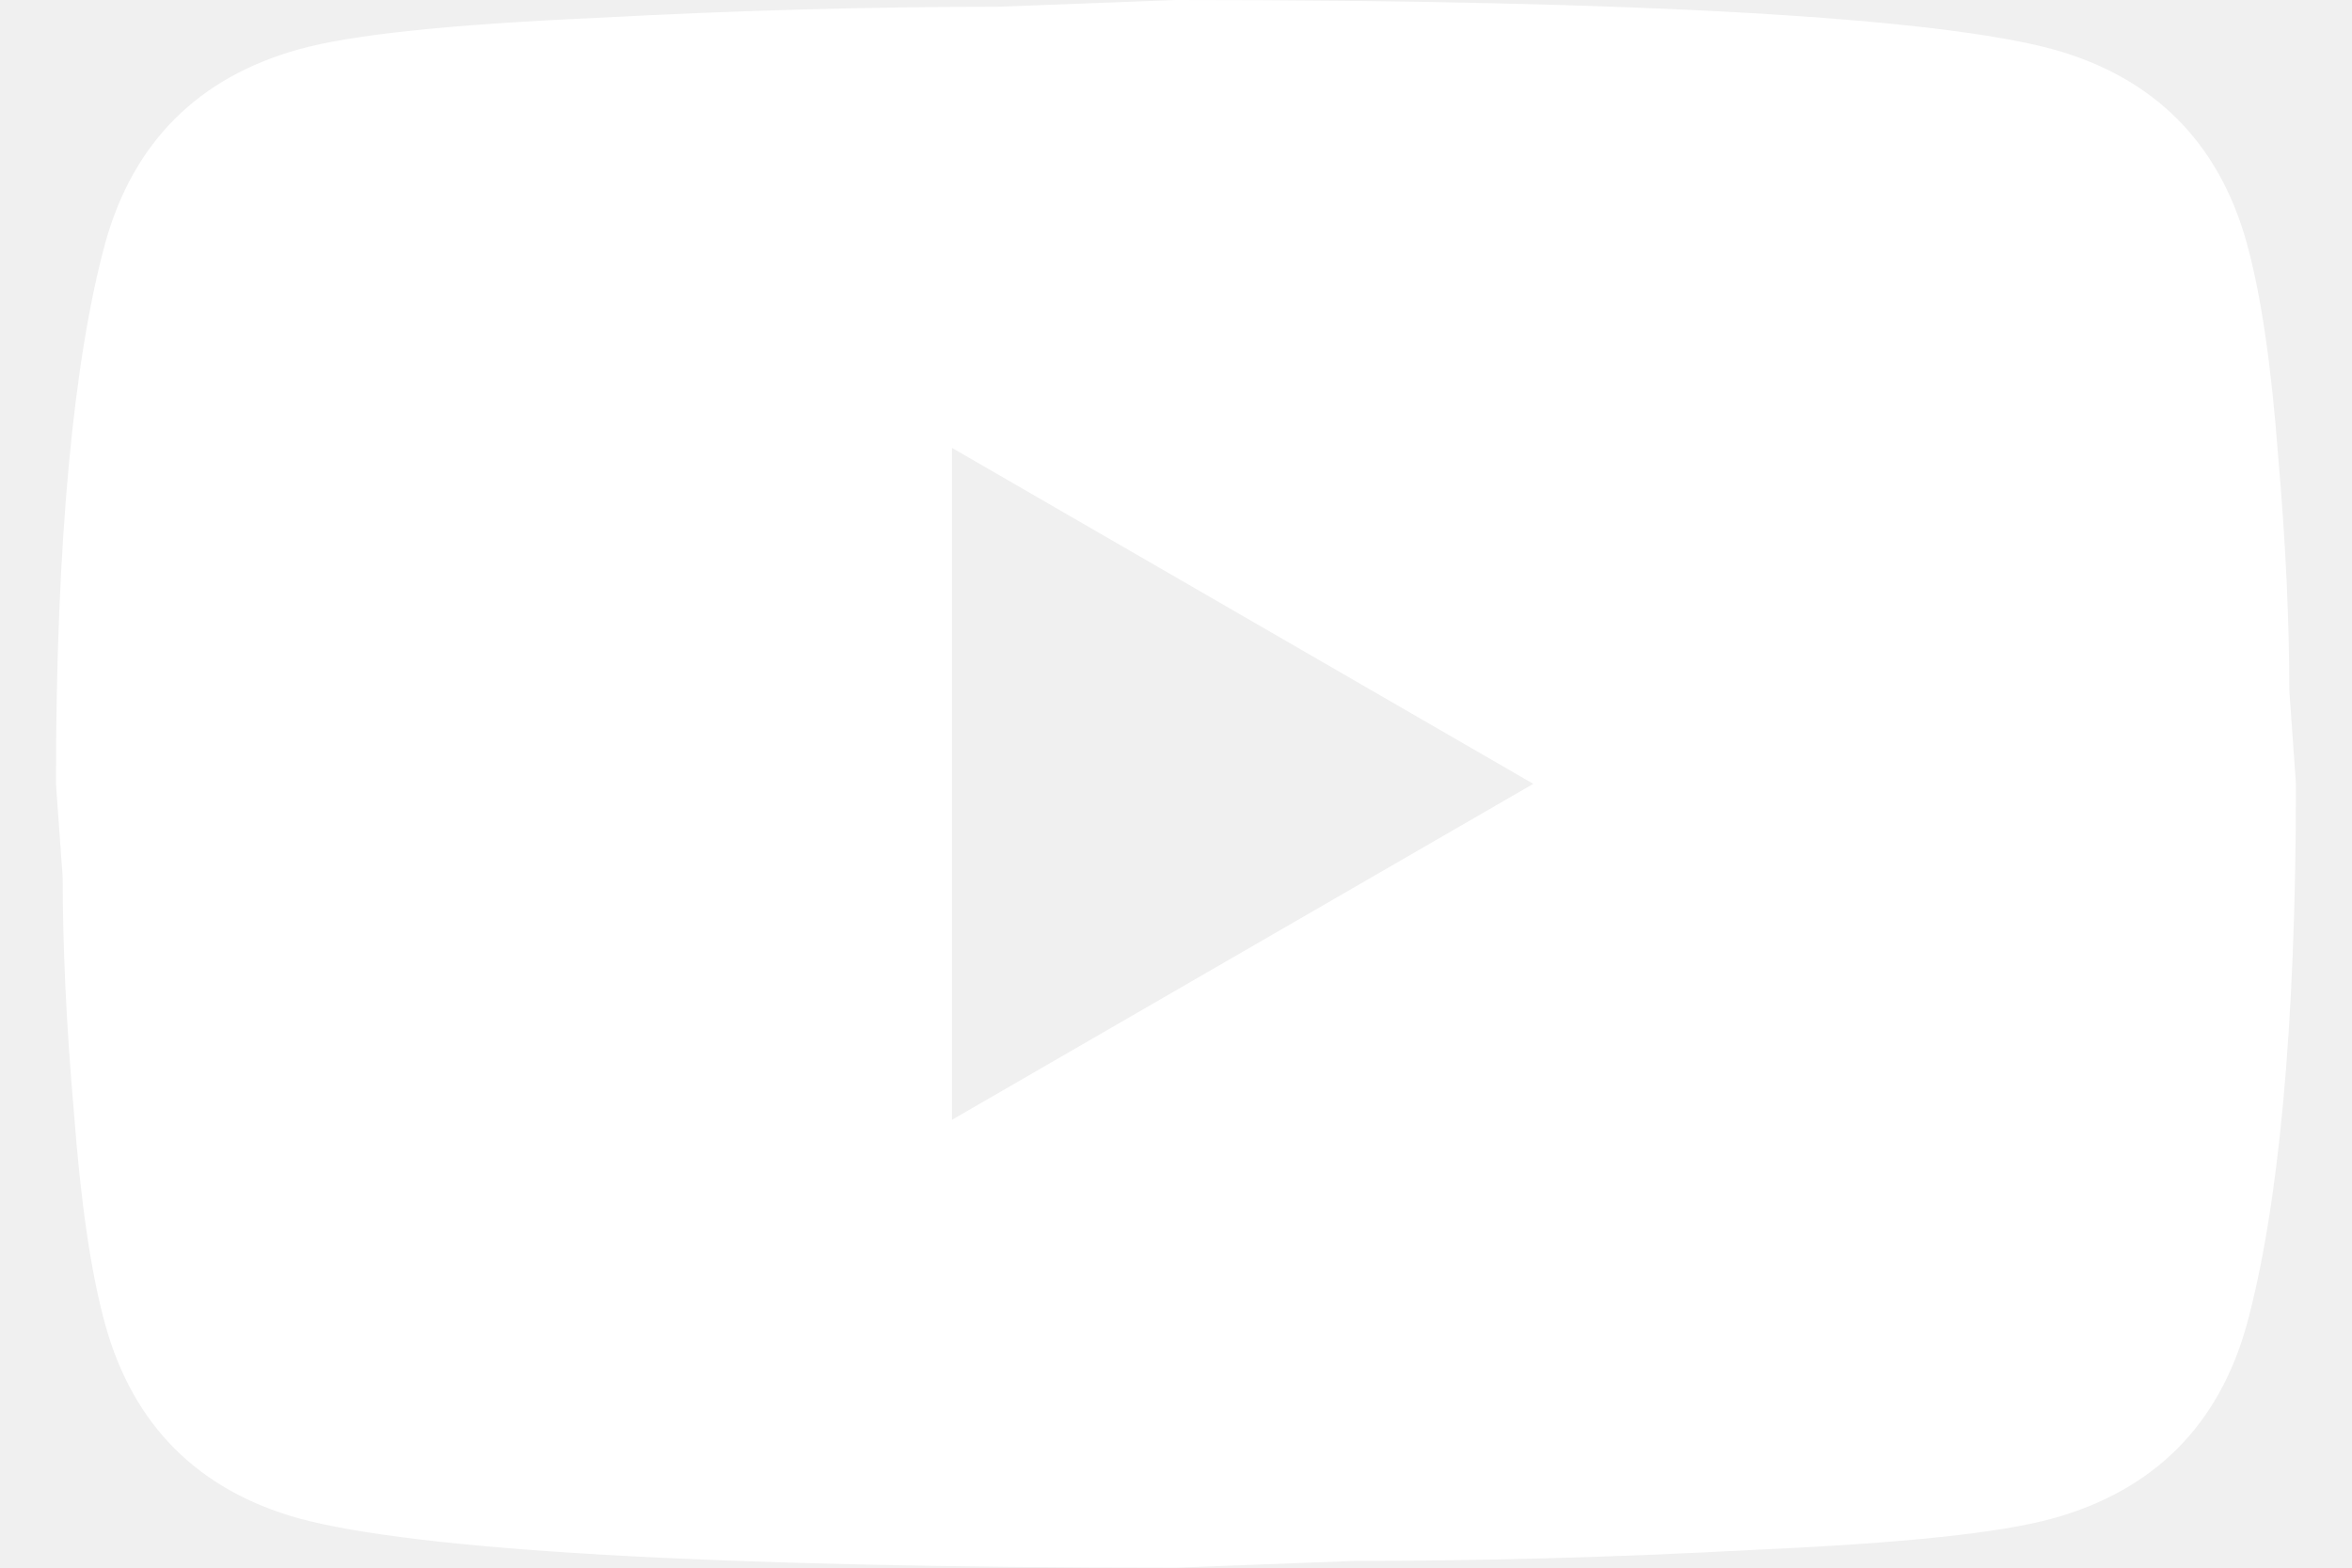
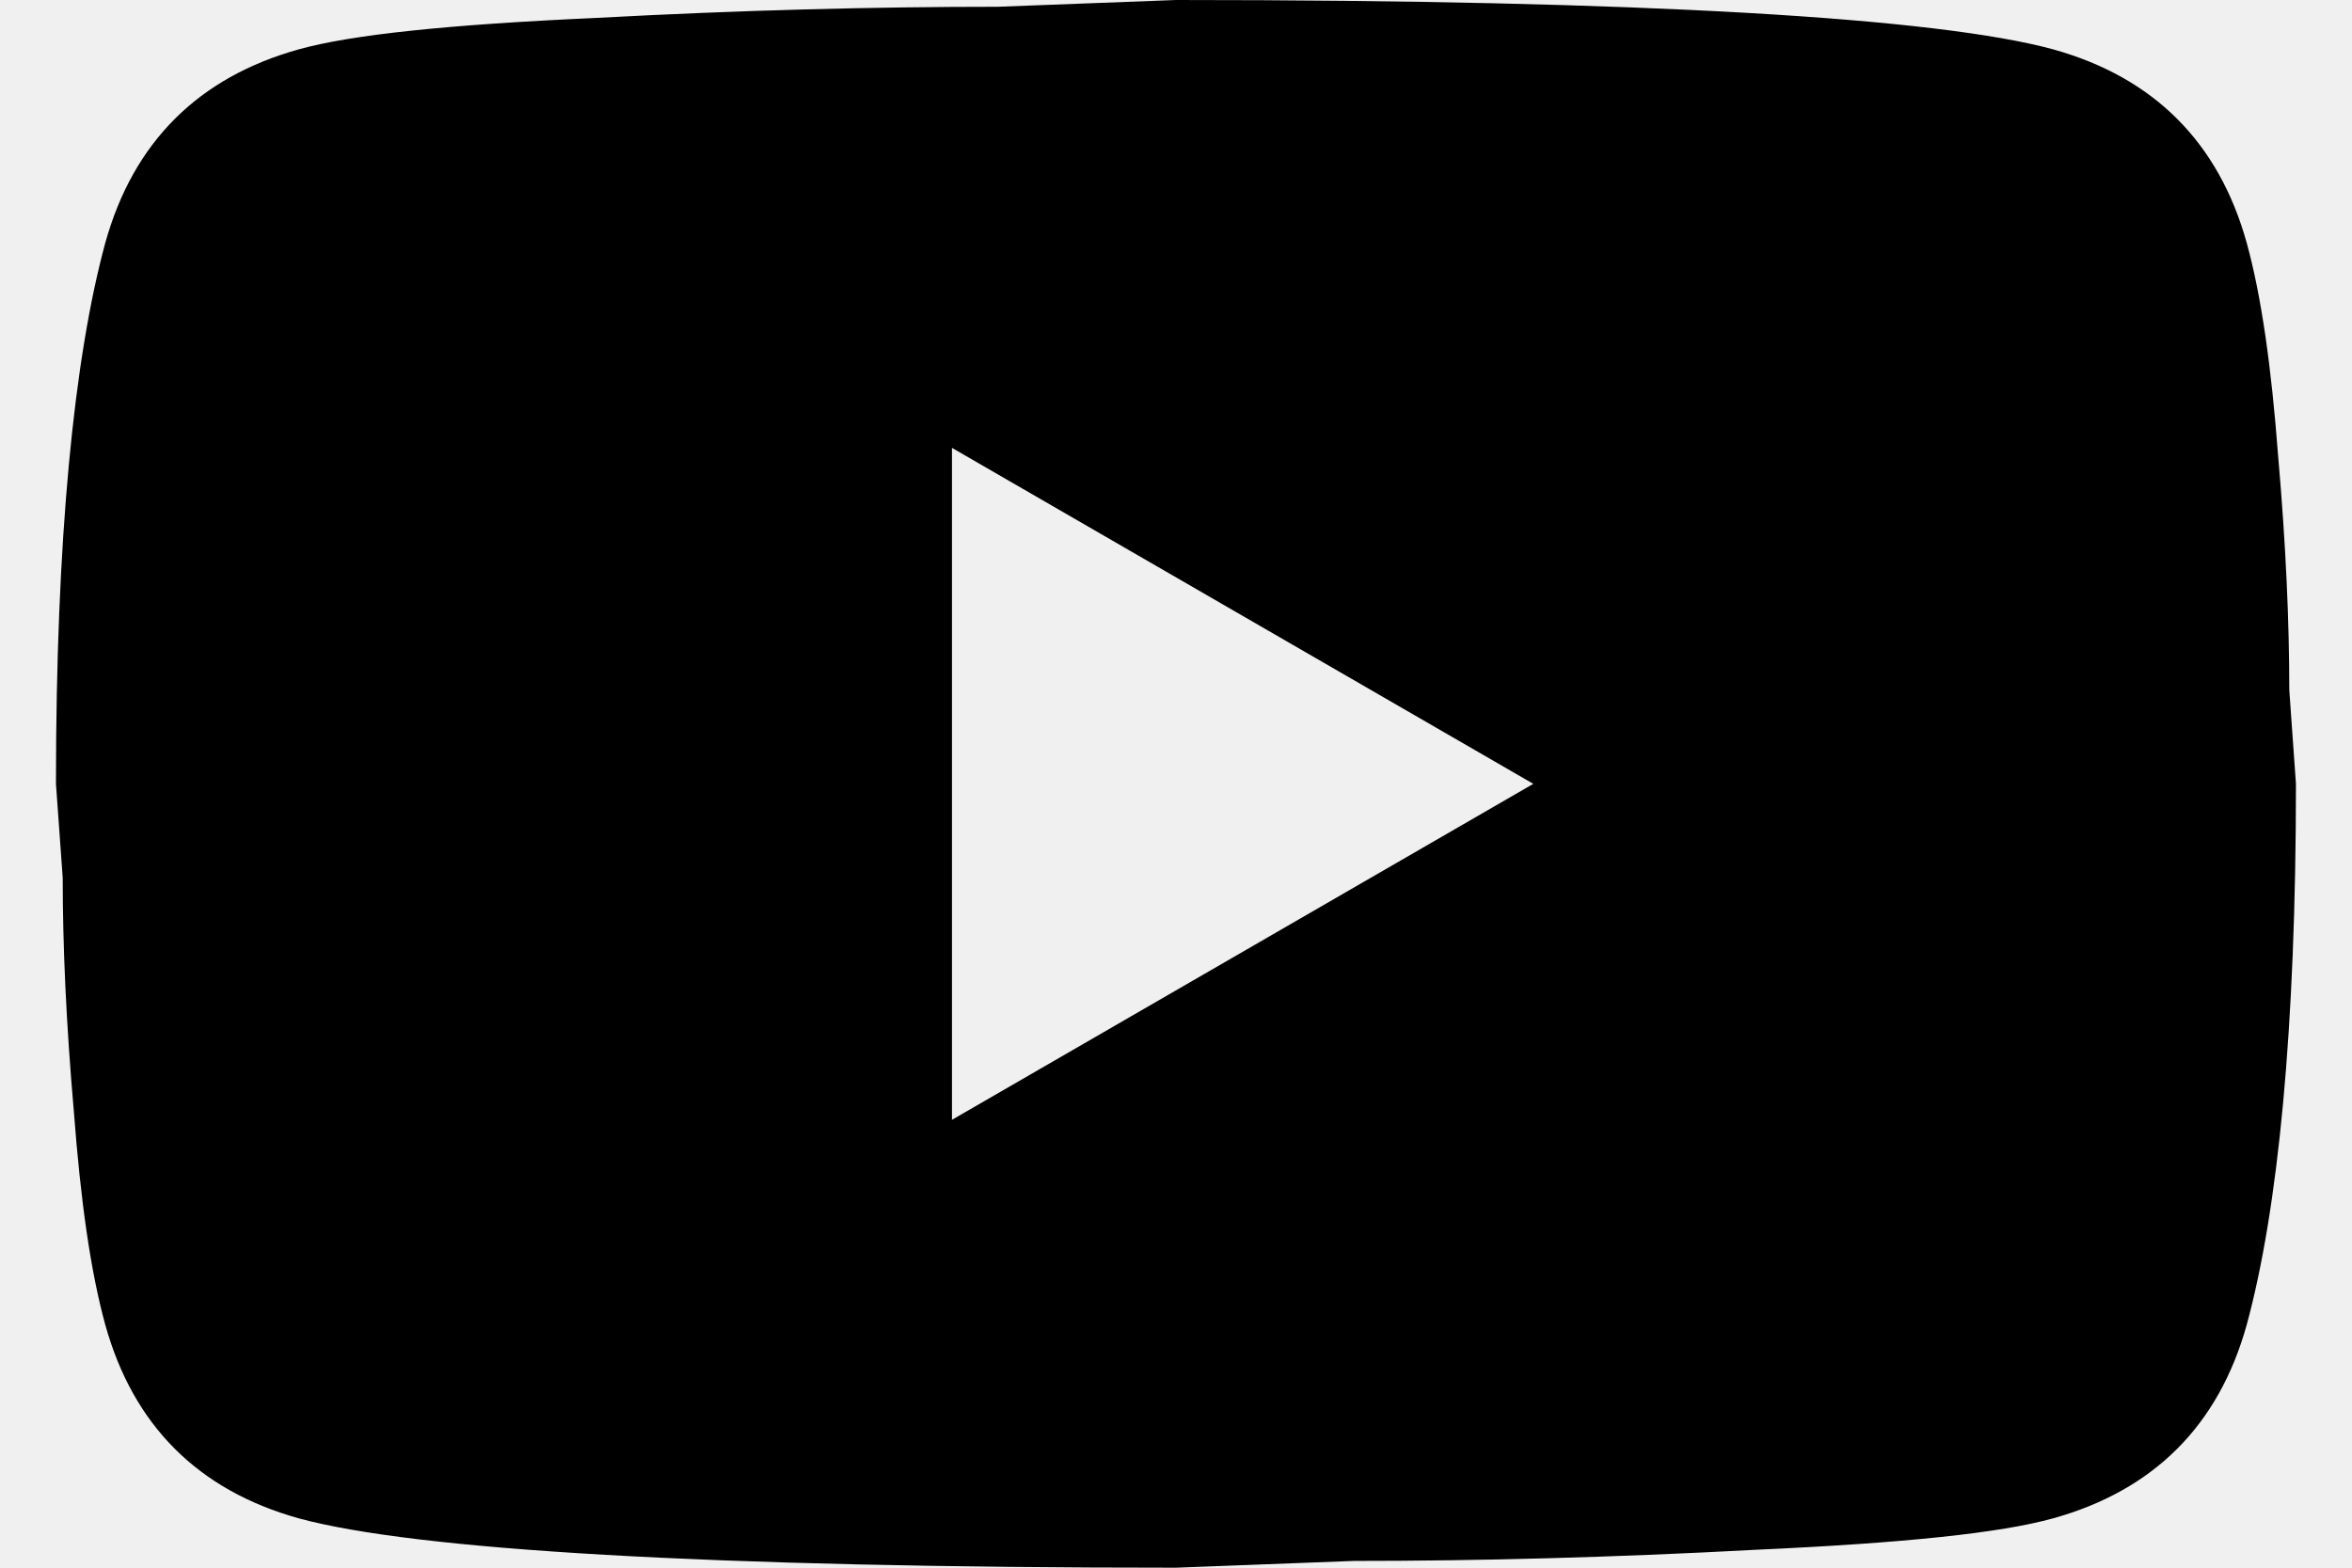
<svg xmlns="http://www.w3.org/2000/svg" width="24" height="16" viewBox="0 0 24 16" fill="none">
-   <path d="M9.714 11.429L15.646 8L9.714 4.571V11.429ZM22.926 2.48C23.074 3.017 23.177 3.737 23.246 4.651C23.326 5.566 23.36 6.354 23.36 7.04L23.428 8C23.428 10.503 23.246 12.343 22.926 13.52C22.64 14.549 21.977 15.211 20.948 15.497C20.411 15.646 19.428 15.749 17.92 15.817C16.434 15.897 15.074 15.931 13.817 15.931L12 16C7.211 16 4.228 15.817 3.051 15.497C2.023 15.211 1.36 14.549 1.074 13.52C0.926 12.983 0.823 12.263 0.754 11.349C0.674 10.434 0.64 9.646 0.64 8.96L0.571 8C0.571 5.497 0.754 3.657 1.074 2.48C1.36 1.451 2.023 0.789 3.051 0.503C3.588 0.354 4.571 0.251 6.08 0.183C7.566 0.103 8.926 0.069 10.183 0.069L12 0C16.788 0 19.771 0.183 20.948 0.503C21.977 0.789 22.64 1.451 22.926 2.48Z" fill="white" />
+   <path d="M9.714 11.429L15.646 8L9.714 4.571V11.429ZM22.926 2.48C23.074 3.017 23.177 3.737 23.246 4.651C23.326 5.566 23.36 6.354 23.36 7.04L23.428 8C23.428 10.503 23.246 12.343 22.926 13.52C22.64 14.549 21.977 15.211 20.948 15.497C20.411 15.646 19.428 15.749 17.92 15.817C16.434 15.897 15.074 15.931 13.817 15.931L12 16C7.211 16 4.228 15.817 3.051 15.497C2.023 15.211 1.36 14.549 1.074 13.52C0.926 12.983 0.823 12.263 0.754 11.349C0.674 10.434 0.64 9.646 0.64 8.96L0.571 8C0.571 5.497 0.754 3.657 1.074 2.48C1.36 1.451 2.023 0.789 3.051 0.503C3.588 0.354 4.571 0.251 6.08 0.183C7.566 0.103 8.926 0.069 10.183 0.069L12 0C16.788 0 19.771 0.183 20.948 0.503C21.977 0.789 22.64 1.451 22.926 2.48Z" fill="currentColor" />
</svg>
